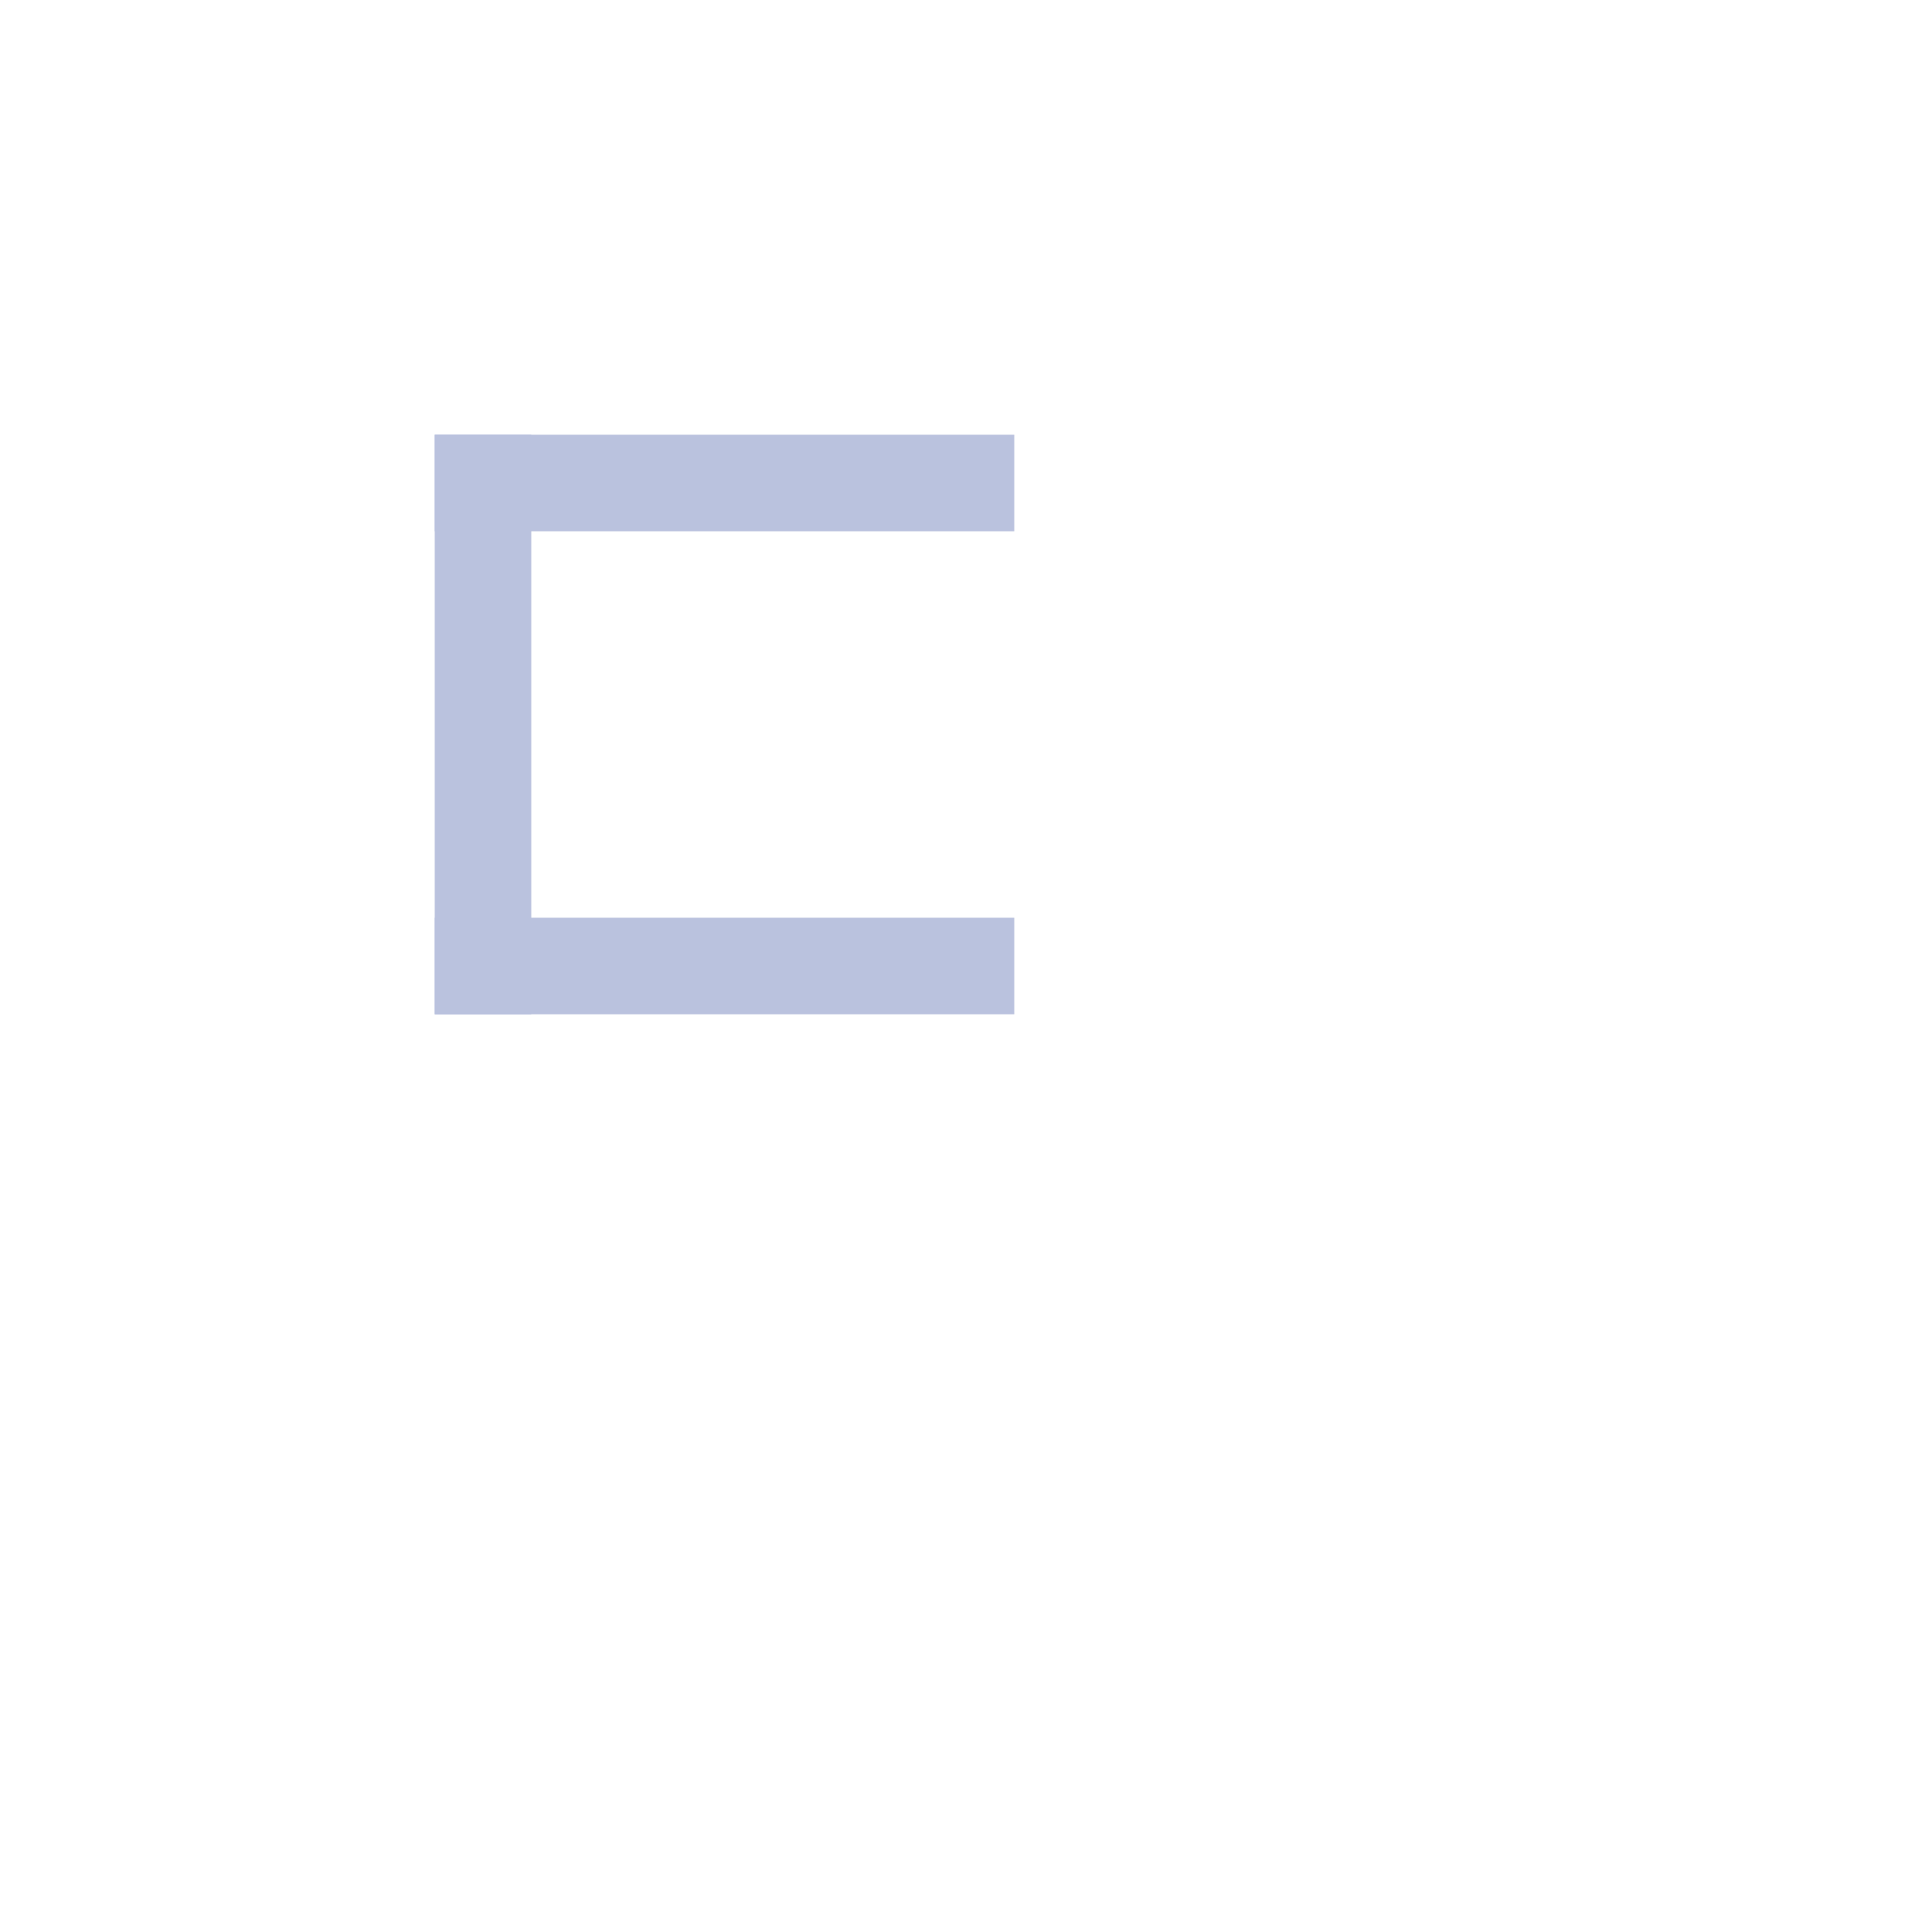
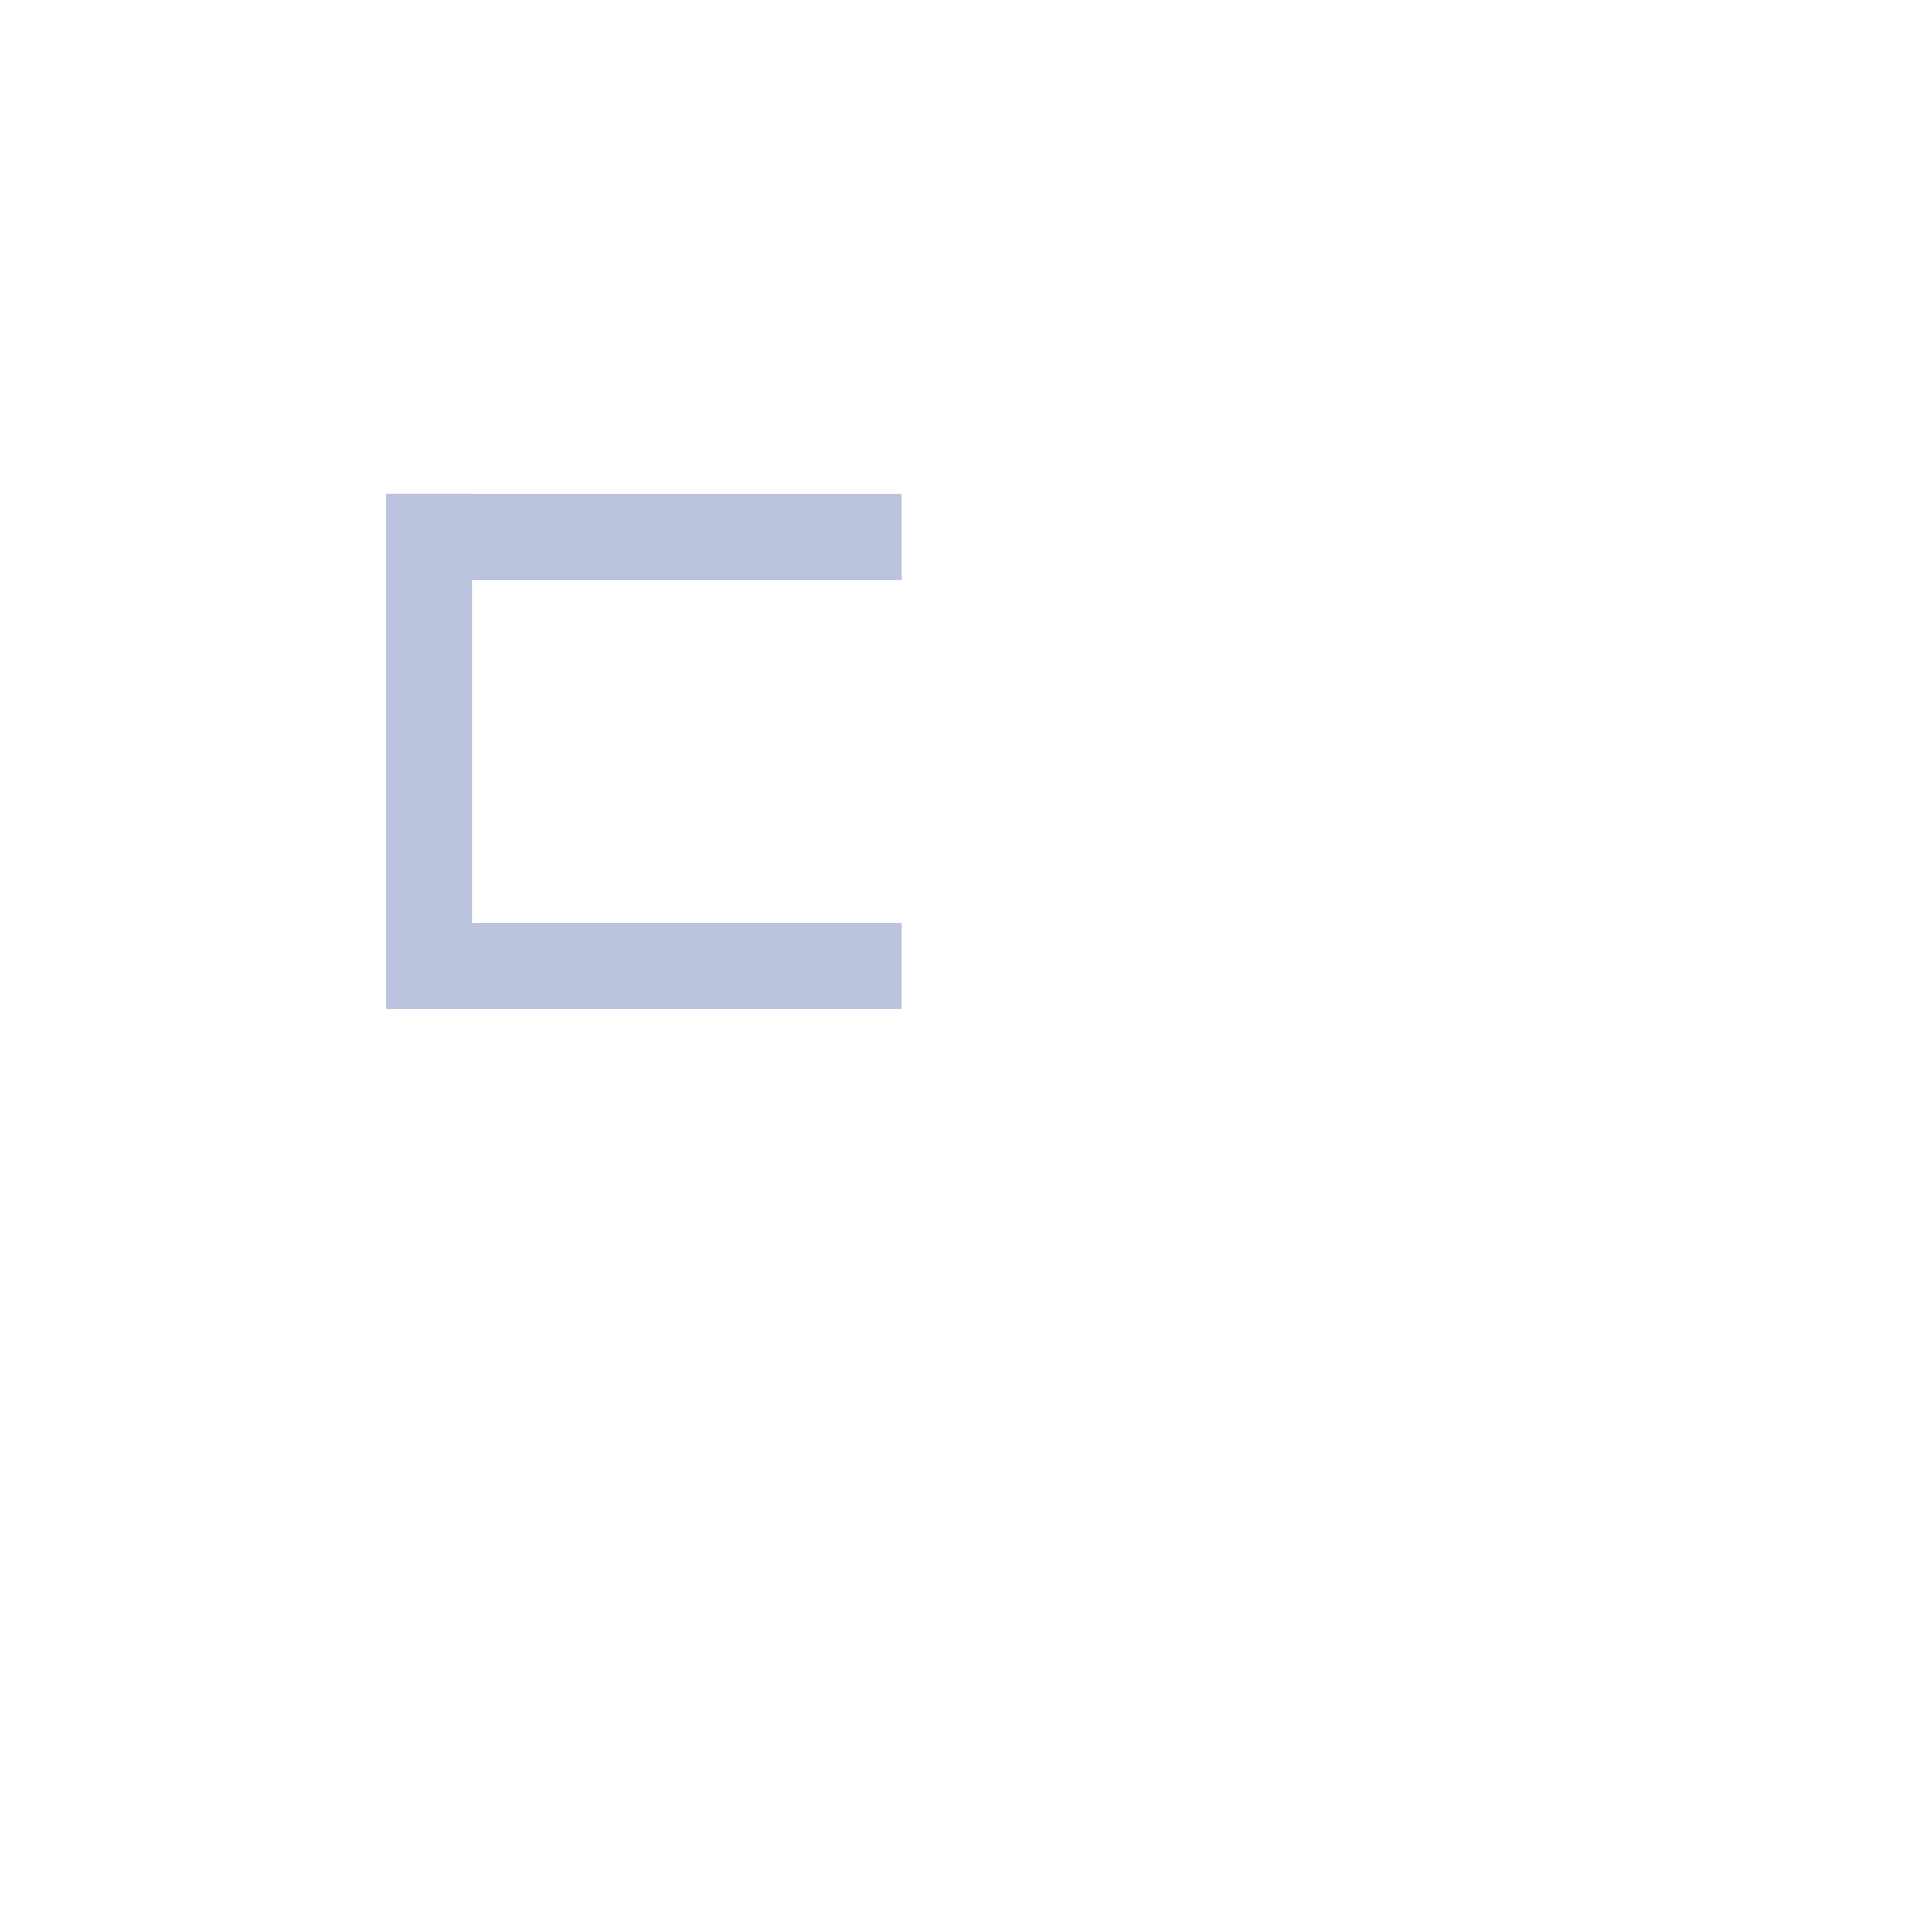
- <svg xmlns="http://www.w3.org/2000/svg" width="150" height="150" viewBox="0 0 200 100">
+ <svg xmlns="http://www.w3.org/2000/svg" width="150" height="150" viewBox="0 0 225 100">
  <defs>
    <g id="p">
      <line x1="0" y1="0" x2="0" y2="100" />
      <line x1="0" y1="0" x2="50" y2="0" />
    </g>
    <g id="b">
      <line x1="0" y1="0" x2="0" y2="100" />
      <line x1="0" y1="100" x2="50" y2="100" />
    </g>
    <g id="t">
      <line x1="50" y1="0" x2="50" y2="100" />
      <line x1="0" y1="0" x2="50" y2="0" />
    </g>
    <g id="k">
      <line x1="0" y1="0" x2="0" y2="50" />
      <line x1="0" y1="50" x2="50" y2="100" />
    </g>
    <g id="f">
      <line x1="0" y1="0" x2="0" y2="50" />
      <line x1="0" y1="0" x2="50" y2="0" />
    </g>
    <g id="sh">
      <line x1="0" y1="0" x2="0" y2="50" />
      <line x1="0" y1="0" x2="50" y2="50" />
    </g>
    <g id="zh">
      <line x1="0" y1="0" x2="0" y2="50" />
    </g>
    <g id="h">
      <line x1="0" y1="0" x2="0" y2="50" />
      <line x1="0" y1="50" x2="50" y2="50" />
      <line x1="50" y1="50" x2="50" y2="100" />
    </g>
    <g id="u">
      <line x1="0" y1="0" x2="0" y2="50" />
      <line x1="0" y1="50" x2="50" y2="50" />
      <line x1="0" y1="0" x2="50" y2="0" />
      <line x1="50" y1="0" x2="50" y2="50" />
    </g>
    <g id="o">
      <line x1="0" y1="0" x2="0" y2="50" />
      <line x1="0" y1="50" x2="50" y2="50" />
      <line x1="0" y1="0" x2="50" y2="0" />
    </g>
    <g id="ough">
      <line x1="0" y1="0" x2="0" y2="50" />
      <line x1="0" y1="50" x2="50" y2="50" />
      <line x1="0" y1="0" x2="50" y2="50" />
    </g>
    <g id="a">
      <line x1="0" y1="0" x2="0" y2="50" />
      <line x1="0" y1="0" x2="50" y2="50" />
      <line x1="0" y1="50" x2="50" y2="100" />
    </g>
    <g id="*">
      <line x1="0" y1="0" x2="0" y2="50" />
      <line x1="0" y1="0" x2="50" y2="50" />
      <line x1="0" y1="50" x2="-50" y2="100" />
    </g>
    <g id="mb">
      <line x1="0" y1="0" x2="0" y2="50" />
      <line x1="0" y1="50" x2="50" y2="50" />
      <line x1="0" y1="50" x2="50" y2="100" />
    </g>
    <g id="ng">
      <line x1="0" y1="0" x2="0" y2="50" />
      <line x1="0" y1="50" x2="50" y2="0" />
      <line x1="0" y1="50" x2="50" y2="100" />
    </g>
  </defs>
  <g stroke="#bac2de" stroke-width="10" stroke-linecap="square" fill="none">
    <use href="#o" transform="translate(50,0)" />
  </g>
</svg>
